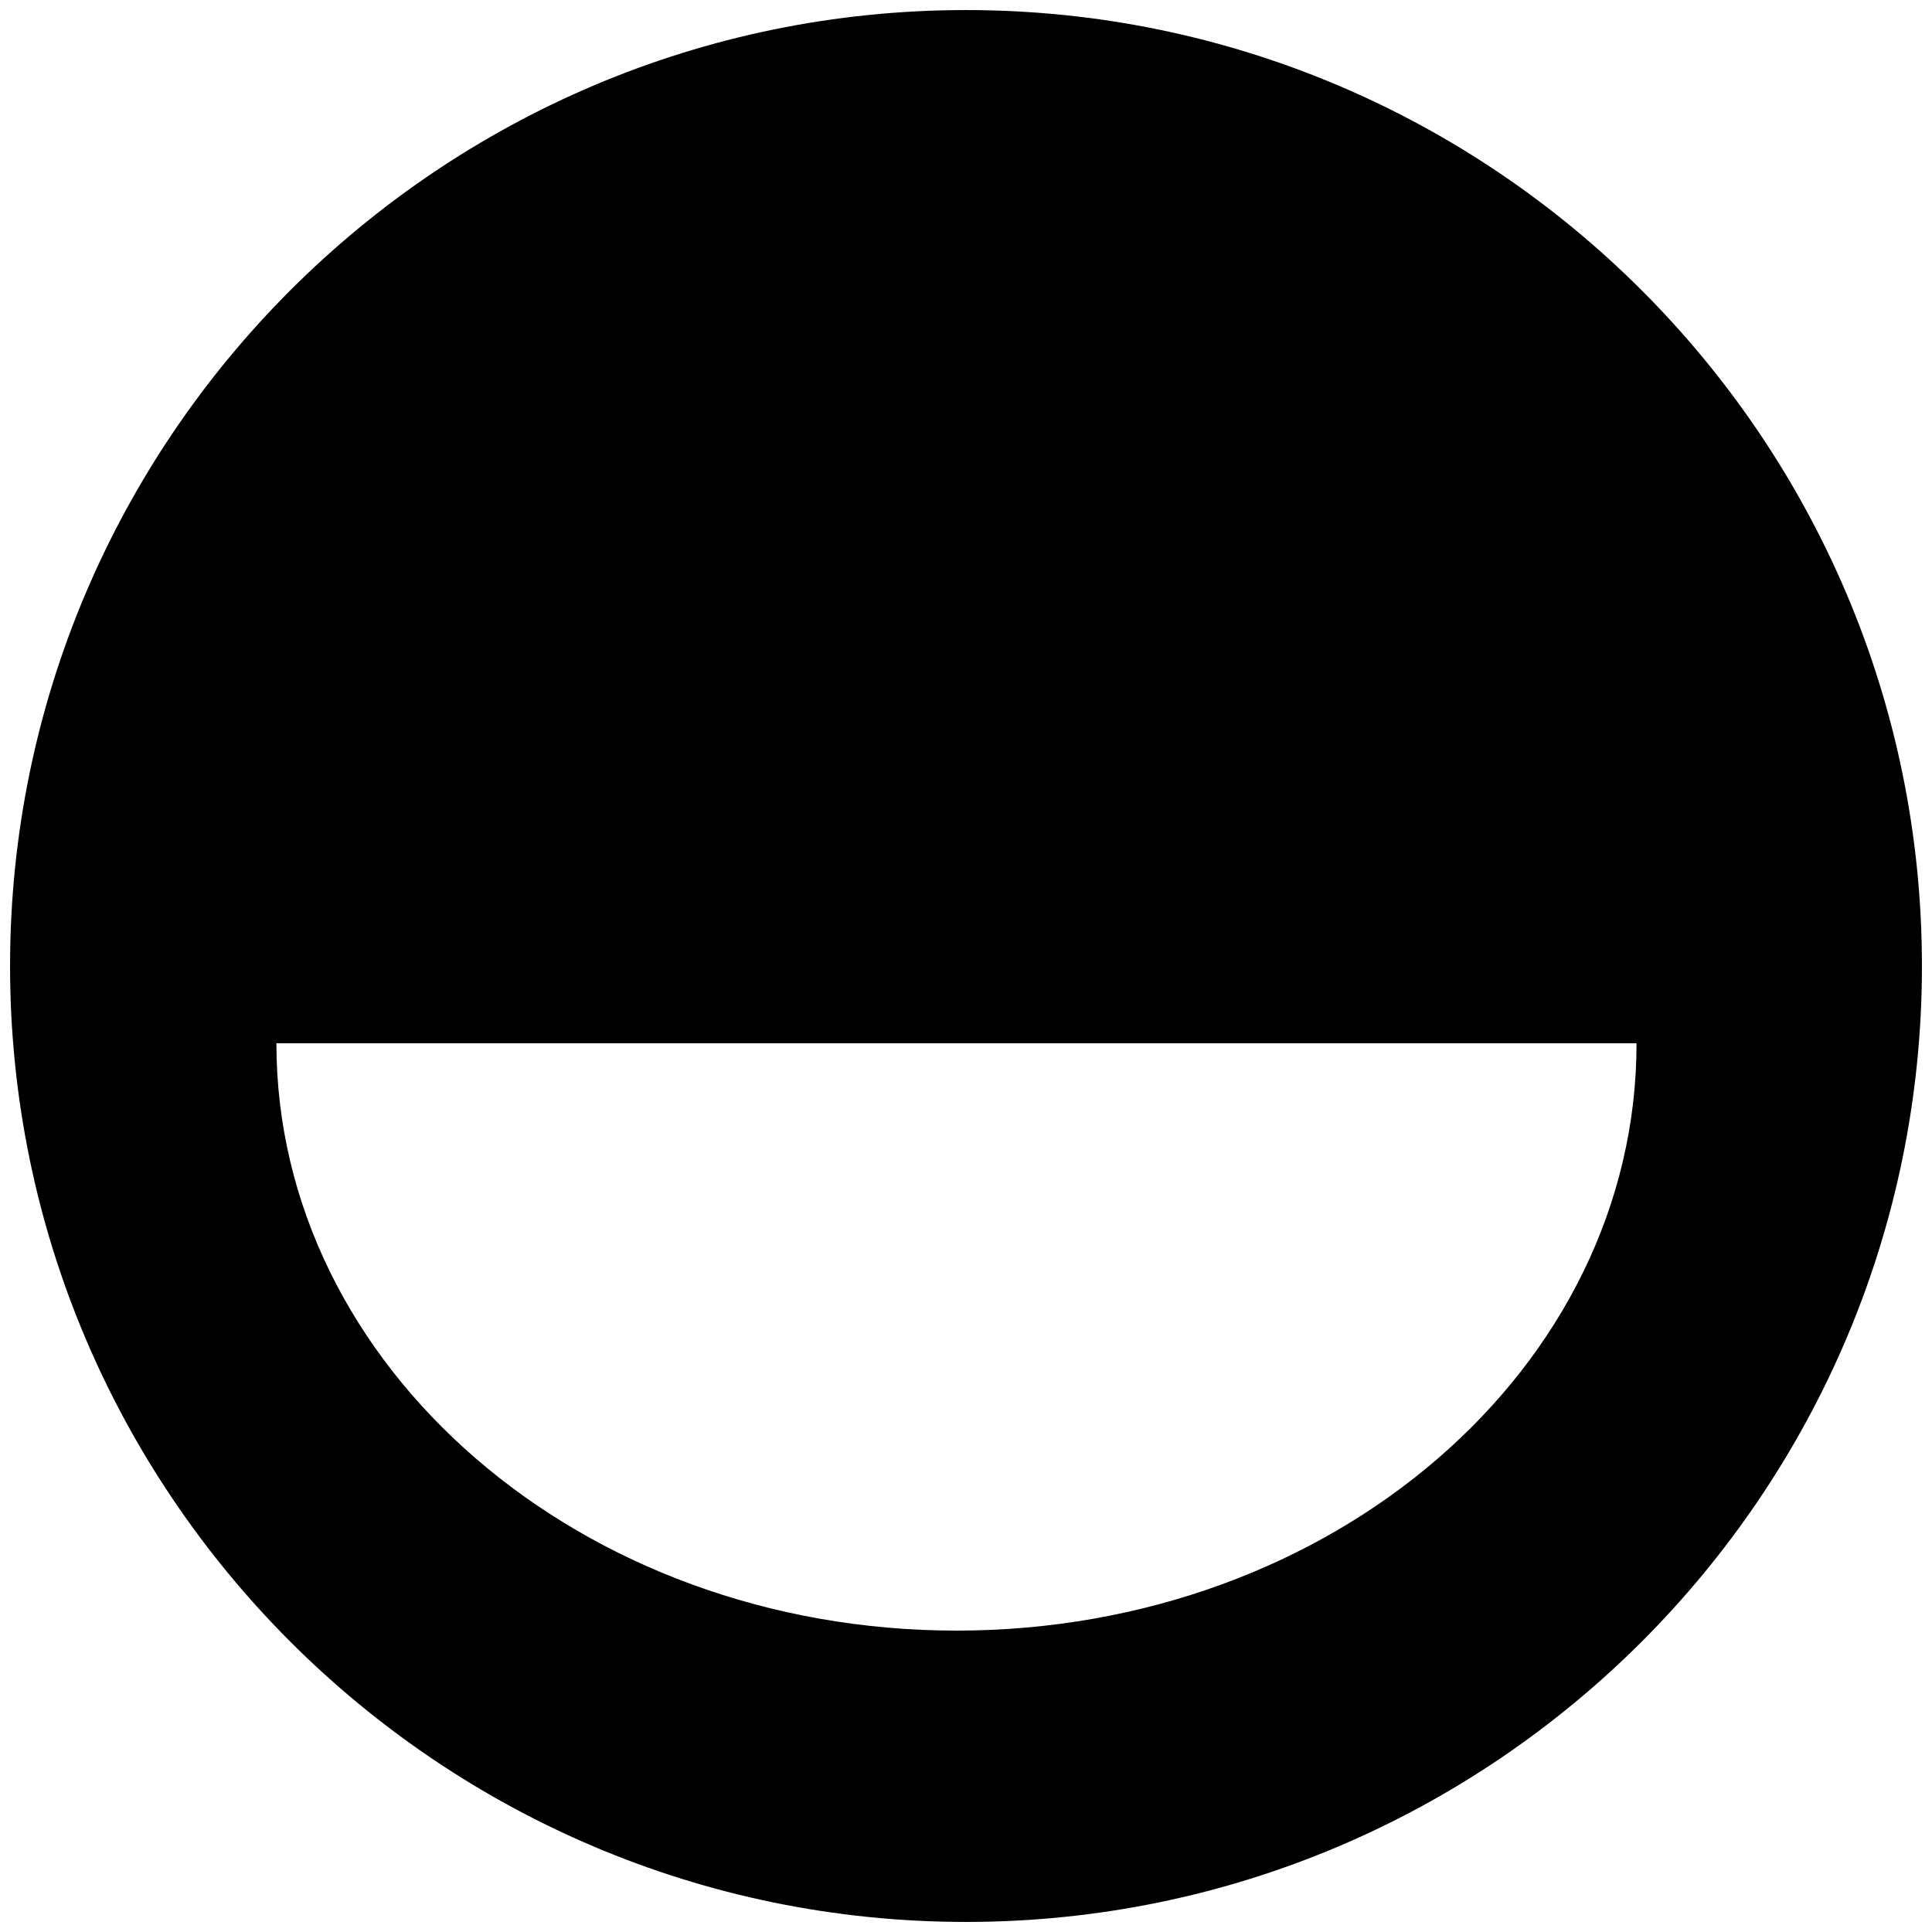
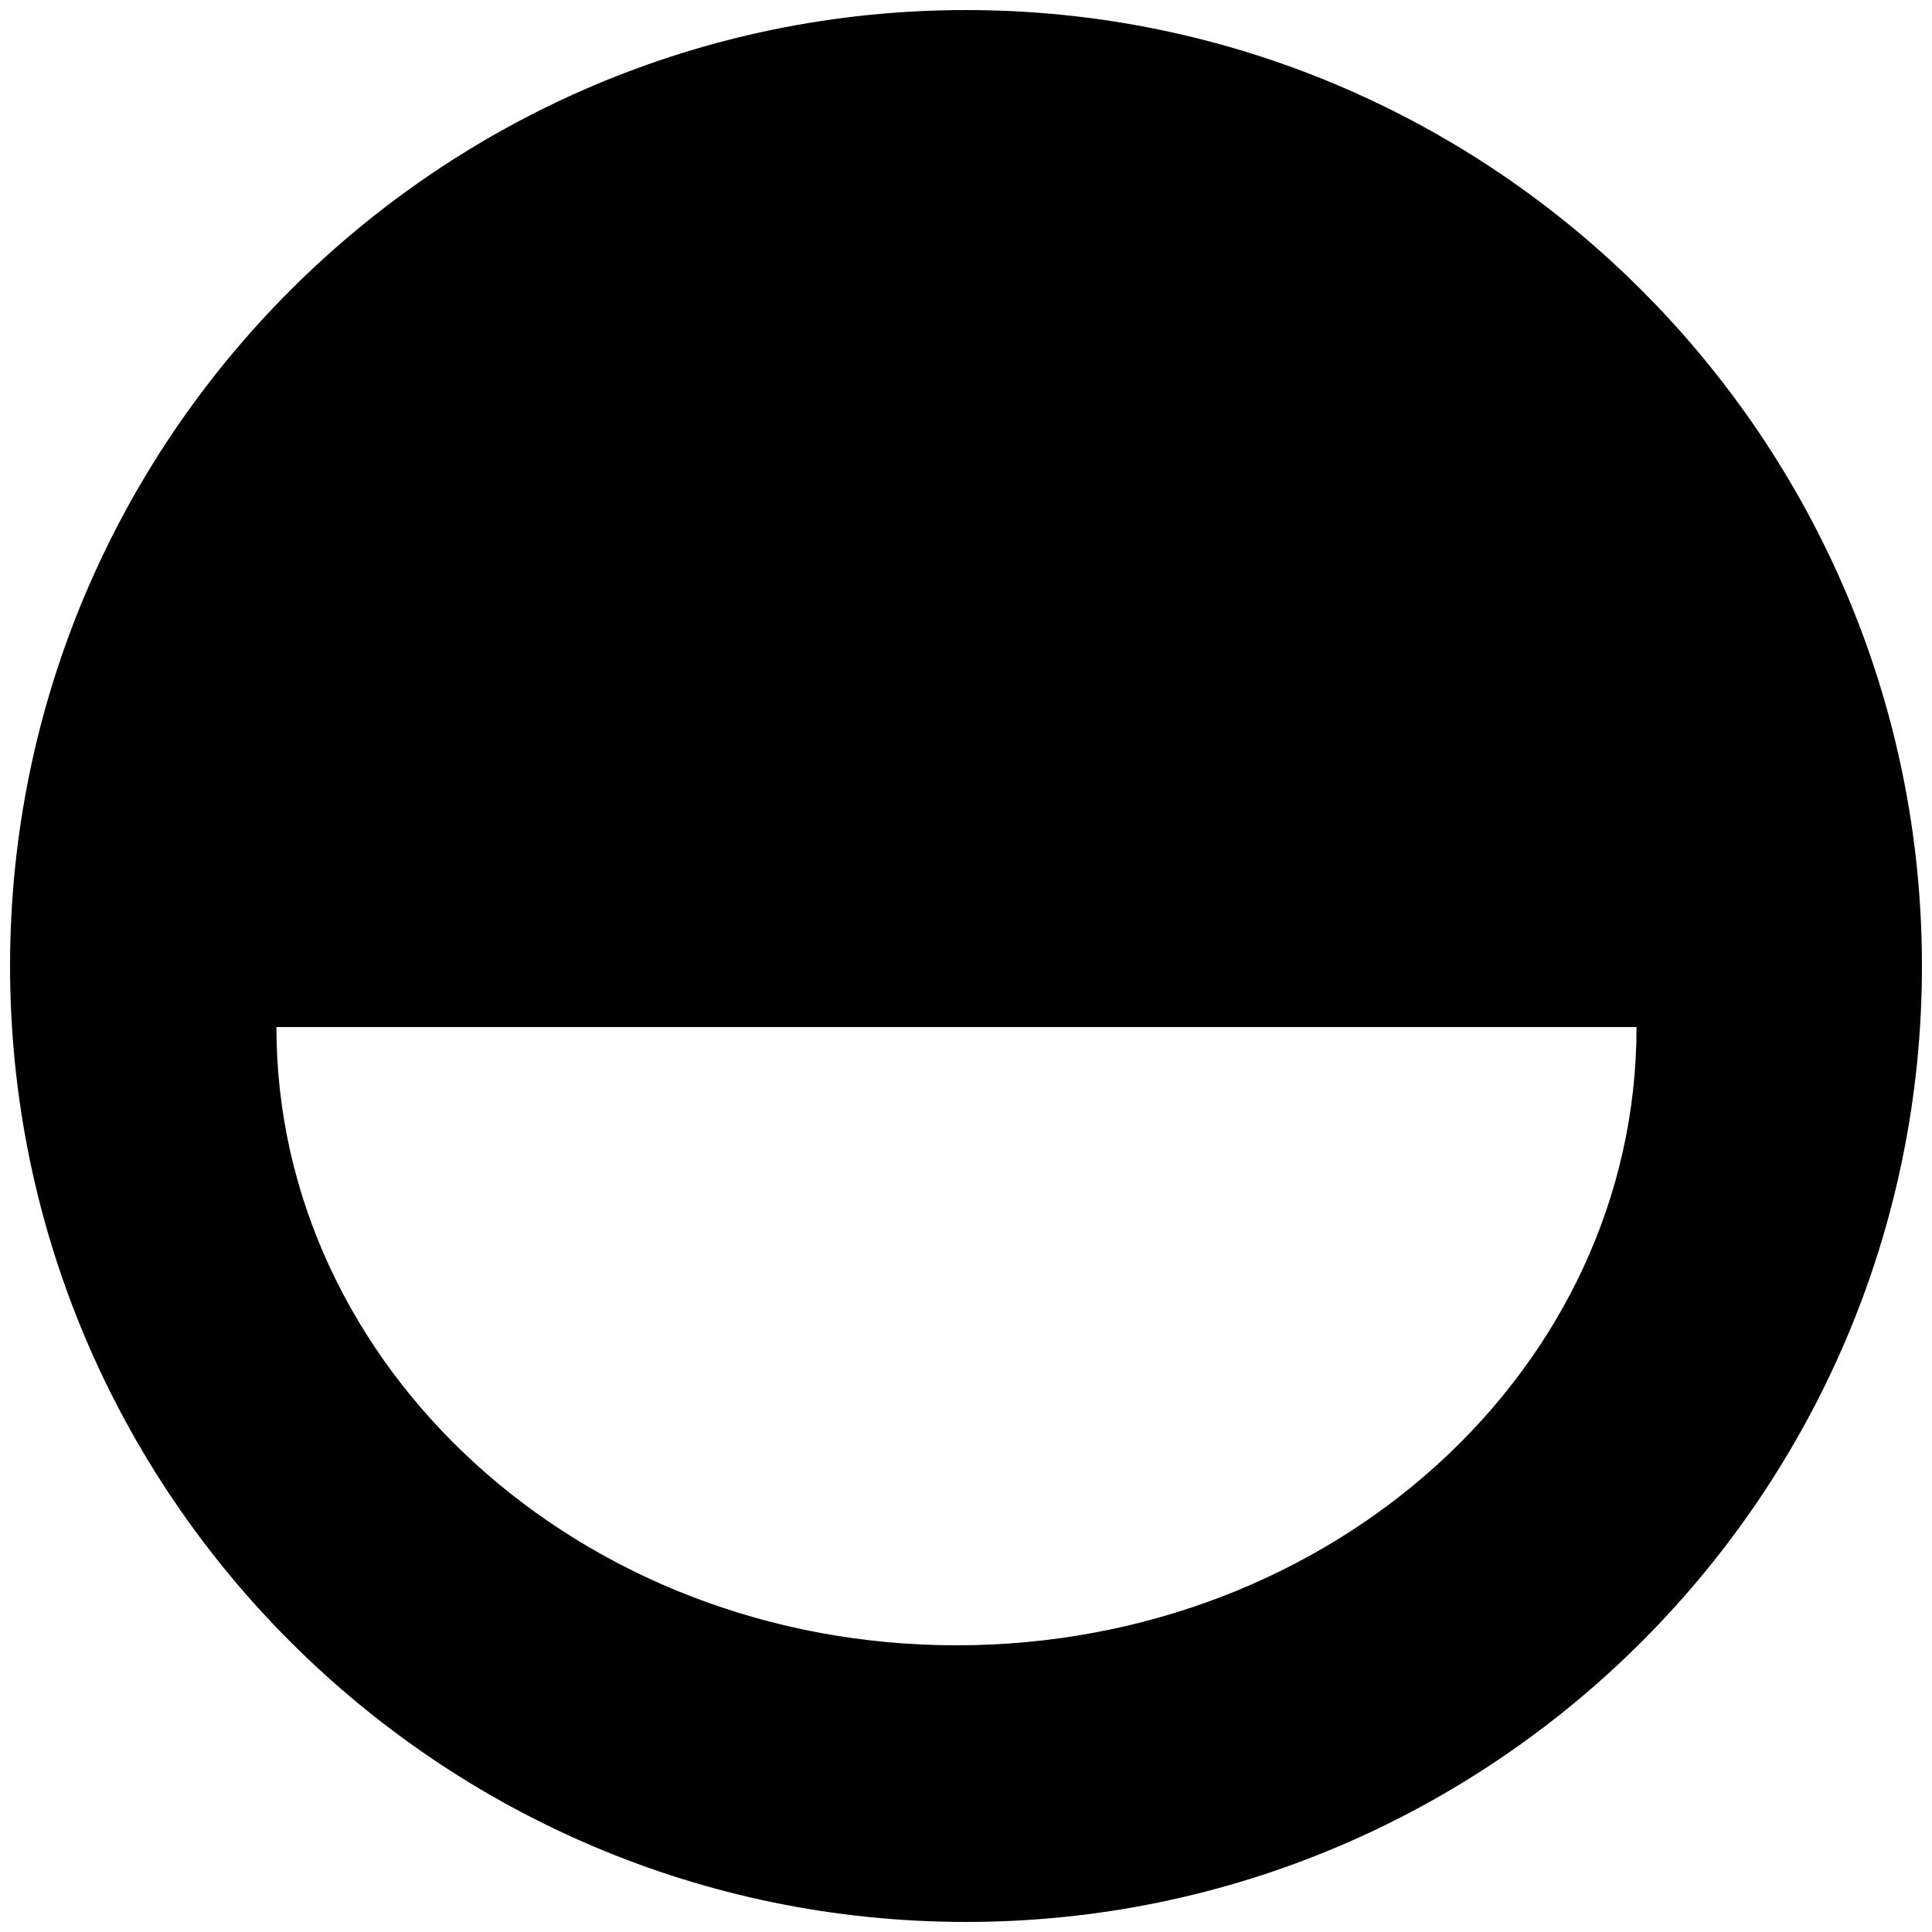
- <svg xmlns="http://www.w3.org/2000/svg" width="125px" height="125px" viewBox="0 0 125 125" version="1.1">
+ <svg xmlns="http://www.w3.org/2000/svg" width="122px" height="122px" viewBox="0 0 122 122" version="1.1">
  <g id="addl-more-less-blk" stroke="none" stroke-width="1" fill="none" fill-rule="evenodd">
    <g id="np_half_3202302_000000" fill="#000000" fill-rule="nonzero">
-       <path d="M62.5,0.651 C28.387,0.651 0.651,28.387 0.651,62.5 C0.651,96.613 28.387,124.349 62.5,124.349 C96.613,124.349 124.349,96.613 124.349,62.5 C124.349,28.387 96.613,0.651 62.5,0.651 Z M61.884,105.5 C37.548,105.5 17.884,88.409 17.884,67.5 L105.884,67.5 C105.884,88.517 86.22,105.5 61.884,105.5 Z" id="Shape" />
+       <path d="M61,0.635 C27.705,0.635 0.635,27.705 0.635,61 C0.635,94.295 27.705,121.365 61,121.365 C94.295,121.365 121.365,94.295 121.365,61 C121.365,27.705 94.295,0.635 61,0.635 Z M60.399,103.896 C36.647,103.896 17.455,86.337 17.455,64.856 L103.343,64.856 C103.343,86.448 84.151,103.896 60.399,103.896 Z" id="Shape" />
    </g>
  </g>
</svg>
